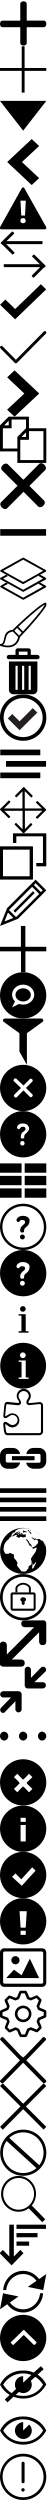
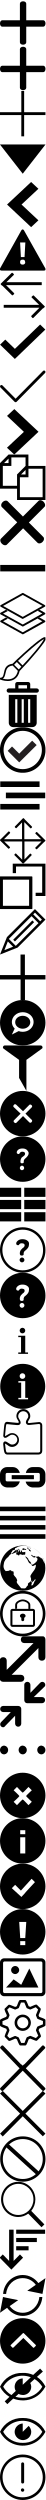
- <svg xmlns="http://www.w3.org/2000/svg" width="132" height="7128" viewBox="0 0 132 7128">
+ <svg xmlns="http://www.w3.org/2000/svg" width="132" height="7260" viewBox="0 0 132 7260">
  <svg viewBox="0 0 132 132" width="132" height="132" id="add" y="0">
    <path d="M125.6 77.5H76.2V123c0 3.7-4 6.8-8.9 6.8h-.6c-4.9 0-8.9-3-8.9-6.8V77.5H6.4c-3.5 0-6.4-4.1-6.4-9v-.6c0-5.1 2.8-9 6.4-9h51.4V10.6c0-3.7 4-6.8 8.9-6.8h.6c4.9 0 8.9 3 8.9 6.8v48.2h49.5c3.5 0 6.4 4.1 6.4 9v.6c-.1 5-2.9 9.1-6.5 9.1z" />
  </svg>
-   <svg viewBox="0 0 132 132" width="132" height="132" id="addlg" y="132">
+   <svg viewBox="0 0 132 132" width="132" height="132" id="add copy" y="132">
+     <path d="M125.6 77.5H76.2V123c0 3.7-4 6.8-8.9 6.8h-.6c-4.9 0-8.9-3-8.9-6.8V77.5H6.4c-3.5 0-6.4-4.1-6.4-9v-.6c0-5.1 2.8-9 6.4-9h51.4V10.6c0-3.7 4-6.8 8.9-6.8h.6c4.9 0 8.9 3 8.9 6.8v48.2h49.5c3.5 0 6.4 4.1 6.4 9v.6c-.1 5-2.9 9.1-6.5 9.1z" />
+   </svg>
+   <svg viewBox="0 0 132 132" width="132" height="132" id="addlg" y="264">
    <path d="M0 61.9h132v8.2H0v-8.2z" />
    <path d="M61.9 0h8.2v132h-8.2V0z" />
  </svg>
-   <svg viewBox="0 0 132 132" width="132" height="132" id="arrow" y="264">
+   <svg viewBox="0 0 132 132" width="132" height="132" id="arrow" y="396">
    <path d="M132.2 23.5l-66.2 85-66.2-85h132.4z" />
  </svg>
-   <svg viewBox="0 0 132 132" width="132" height="132" id="back" y="396">
+   <svg viewBox="0 0 132 132" width="132" height="132" id="back" y="528">
    <path d="M90.4 131.6L20.5 66 90.4.5l21.1 19.7-49 45.8 49 45.8-21.1 19.8z" />
  </svg>
-   <svg viewBox="0 0 132 132" width="132" height="132" id="caution" y="528">
+   <svg viewBox="0 0 132 132" width="132" height="132" id="caution" y="660">
    <path d="M131.5 119.1L69.6 8.9c-2.2-3.6-5.4-3.6-7.6 0L.4 119.1c-2.2 3.6-.4 6.7 4 6.7H128c4 0 5.8-3.2 3.5-6.7zm-60.2-12.5c-1.3 1.3-3.1 1.8-5.4 1.8s-4.5-.4-5.8-1.8c-1.3-1.3-1.8-3.1-1.8-5.4s.4-4.5 1.8-5.4c1.3-1.3 3.1-1.8 5.8-1.8 2.2 0 4.5.4 5.4 1.8.9 1.3 1.8 3.1 1.8 5.4.5 2.3-.4 4-1.8 5.4zm0-20.1H60.6l-2.2-42.4h15.2l-2.3 42.4z" />
  </svg>
-   <svg viewBox="0 0 132 132" width="132" height="132" id="change" y="660">
+   <svg viewBox="0 0 132 132" width="132" height="132" id="change" y="792">
    <path d="M34.7 65.1L6.9 37.7c-.4 0-.9 0-1.3-.4l-3.1-3.1c-.9-.9-.9-1.8 0-2.6L33.8.7c.9-.9 2.2-.9 2.6 0L40 3.8c.9.9.4 1.8 0 2.6L18.3 27.6h102.9V36H17.5l23.4 23.4c.9.9.4 1.8 0 2.6l-3.5 3.1c-1 .9-2.3.9-2.7 0zm94.9 32.2L98.2 66.4c-.9-.9-2.2-.9-2.6 0l-3.5 3.1c-.9.9-.9 1.8 0 2.6l21.6 21.2H10.8v8.4h103.7l-23.4 23.4c-.9.9-.4 1.8 0 2.6l3.1 3.5c.9.9 2.2.9 2.6 0l27.4-27.4c.4 0 .9 0 1.3-.4l3.5-3.1c1.5-.7 1.5-2.1.6-3z" />
  </svg>
-   <svg viewBox="0 0 132 132" width="132" height="132" id="checked" y="792">
+   <svg viewBox="0 0 132 132" width="132" height="132" id="checked" y="924">
    <path d="M43.2 89.1l73.3-70.7 15.1 14.7-88.5 85.3L.2 76.9l15.1-14.7 27.9 26.9z" />
  </svg>
-   <svg viewBox="0 0 132 132" width="132" height="132" id="checkedlg" y="924">
+   <svg viewBox="0 0 132 132" width="132" height="132" id="checkedlg" y="1056">
    <path d="M130.8 21.2c-1.6-1.6-4.1-1.6-5.7 0l-79.8 80.7L7.1 63.3c-1.6-1.6-4.2-1.6-5.8 0-1.6 1.6-1.6 4.3 0 5.9l40.9 41.4s.1 0 .1.1c0 0 0 .1.1.1 1.6 1.6 4.1 1.6 5.7.1l.1-.1 82.7-83.7c1.5-1.7 1.5-4.3-.1-5.9z" />
  </svg>
-   <svg viewBox="0 0 132 132" width="132" height="132" id="chevron" y="1056">
+   <svg viewBox="0 0 132 132" width="132" height="132" id="chevron" y="1188">
    <path d="M41.4 132l-21.2-19.8 49.2-46.1-49-46.3L41.6 0l70.2 65.9L41.4 132z" />
  </svg>
-   <svg viewBox="0 0 132 132" width="132" height="132" id="clone" y="1188">
+   <svg viewBox="0 0 132 132" width="132" height="132" id="clone" y="1320">
    <path d="M82.5 33V0H24.8L0 24.8V99h49.5v33H132V33H82.5zM24.8 11.7v13.1H11.7l13.1-13.1zM8.2 90.8V33H33V8.2h41.2V33L49.5 57.8v33H8.2zm66-46.1v13.1h-13l13-13.1zm49.6 79.1h-66V66h24.8V41.2h41.2v82.6z" />
  </svg>
-   <svg viewBox="0 0 132 132" width="132" height="132" id="close" y="1320">
+   <svg viewBox="0 0 132 132" width="132" height="132" id="close" y="1452">
    <path d="M129.2 19.9L83.8 65.4l41.9 41.9c3.5 3.5 2.6 9.9-2 14.3l-.6.6c-4.4 4.4-10.8 5.3-14.3 1.8L67.1 82.2l-47.2 47.4c-3.3 3.3-9.6 2.2-14.2-2.4l-.6-.6c-4.6-4.6-5.7-11-2.4-14.3L50 64.9 5.5 20.6C2 17.1 3 10.7 7.4 6.3l.6-.6c4.4-4.4 10.8-5.3 14.3-2L66.6 48 112 2.4c3.3-3.3 9.6-2.2 14.2 2.4l.6.6c4.6 4.9 5.7 11.3 2.4 14.5z" />
  </svg>
-   <svg viewBox="0 0 132 132" width="132" height="132" id="collapse" y="1452">
+   <svg viewBox="0 0 132 132" width="132" height="132" id="collapse" y="1584">
    <path d="M131.4 75.4H.6V56.6h130.8v18.8z" />
  </svg>
-   <svg viewBox="0 0 132 132" width="132" height="132" id="combinedview" y="1584">
+   <svg viewBox="0 0 132 132" width="132" height="132" id="combinedview" y="1716">
    <path d="M2 45.9l62.6 35c1.5.7 2.2.4 2.5 0l63-35c1.5-.4 2.5-3.3 0-4.7l-62.6-35c-.7-.4-1.8-.4-2.5 0l-63 35c-2.2 1.1-1.5 4.3 0 4.7zm64.1-34.2l57.2 31.7-57.2 32L8.9 43.7l57.2-32z" />
    <path d="M130.2 63.4l-16-9.1c-1.8 1.1-3.6 2.2-5.5 3.3l14.2 8-56.8 32L8.9 65.9l13.8-7.6c-1.5-1.1-4.7-3.3-5.1-3.6l-16 8.7c-2.2 1.1-1.5 4.4 0 4.7L14.4 75l5.8 3.3L65 103.1c1.5.7 2.2.4 2.5 0l44.8-24.8 5.8-3.3 12.4-6.9c1.1-.4 2.2-3.3-.3-4.7z" />
    <path d="M130.2 86l-16-9.1c-1.8 1.1-3.6 2.2-5.5 3.3l14.2 8-56.8 32-57.2-32 13.8-7.6c-1.5-1.1-4.7-3.3-5.1-3.6L2 86c-2.2 1.1-1.5 4.4 0 4.7l12.4 6.9 5.8 3.3L65 125.7c1.5.7 2.2.4 2.5 0l44.8-24.8 5.8-3.3 12.4-6.9c1.1-.4 2.2-3.3-.3-4.7z" />
  </svg>
-   <svg viewBox="0 0 132 132" width="132" height="132" id="customize" y="1716">
+   <svg viewBox="0 0 132 132" width="132" height="132" id="customize" y="1848">
    <path d="M132.4 3.4c-.4-.4-1.5-1.1-2.6-1.1-1.9 0-7.2 0-40.1 28C76.1 42 60.6 56.4 47.3 68.8c-3.8 3.8-7.6 7.2-10.6 10.6-20.4 2.6-23.1 15.5-25.3 26.5-1.9 9.1-3 14-10.6 14.4-1.1 0-2.3 1.1-2.3 2.3 0 1.1.4 2.3 1.5 2.6.4 0 10.6 4.5 22.3 4.5 12.9 0 29.5-5.3 34.8-29.1 15.5-15.9 35.5-38.2 50.7-56.7 8.3-10.2 14.7-18.5 19.3-25 6.1-9.1 7.6-13.2 5.3-15.5zM48.9 74.5l13.2 13.6c-2.6 2.6-5.3 5.3-7.6 7.9L40.9 82.5l8-8zM22 124.8c-4.9 0-9.8-.8-13.6-1.9 4.9-3.4 6.1-9.8 7.6-15.9 2.3-10.2 4.2-20 20.8-22.3l15.1 15.5c-3.8 16.3-13.6 24.6-29.9 24.6zm79.8-81.3c-11 13.2-24.2 28-36.3 40.8L52.3 71.1C65.1 59 79.5 45.4 92.7 34.4c22.7-19.3 31.4-25 34.8-26.5-1.1 3.5-6.4 12.5-25.7 35.6z" />
  </svg>
-   <svg viewBox="0 0 132 132" width="132" height="132" id="delete" y="1848">
+   <svg viewBox="0 0 132 132" width="132" height="132" id="delete" y="1980">
    <path d="M25.5 37.9V119c0 6.9 5.6 12.5 12.5 12.5h56.1c6.9 0 12.5-5.6 12.5-12.5V37.9H25.5zM50.4 119h-6.2V50.4h6.2V119zm18.7 0h-6.2V50.4h6.2V119zm18.7 0h-6.2V50.4h6.2V119zm18.7-99.8H87.8V6.7c0-3.5-2.7-6.2-6.2-6.2H50.4c-3.5 0-6.2 2.7-6.2 6.2v12.5H25.5c-3.5 0-6.2 2.7-6.2 6.2s2.7 6.2 6.2 6.2h81.2c3.5 0 6.2-2.7 6.2-6.2s-2.9-6.2-6.4-6.2zm-53-9.3h25v9.4h-25V9.9z" />
  </svg>
-   <svg id="done" viewBox="0 0 132 132" width="132" height="132" y="1980">
+   <svg id="done" viewBox="0 0 132 132" width="132" height="132" y="2112">
    <style>.st0{display:none}.st1{display:inline}.st2{fill:#231f20}</style>
    <g id="Layer_1_copy" class="st0">
      <path d="M66.2 49.5c-8.9 0-16.2 7.2-16.2 16.2s7.3 16.2 16.2 16.2c9 0 16.2-7.3 16.2-16.2 0-9-7.2-16.2-16.2-16.2zm0 29.8c-7.5 0-13.6-6.1-13.6-13.6s6.1-13.6 13.6-13.6 13.6 6.1 13.6 13.6-6.1 13.6-13.6 13.6z" id="Layer_3_copy_1_" class="st1" />
      <path d="M78 75l-2 2-22-20 2-2 22 20z" id="Layer_5_1_" class="st1" />
    </g>
    <g id="Layer_1_copy_2">
      <path d="M66-.2C29.6-.2-.2 29.2-.2 66s29.8 66.2 66.2 66.2c36.8 0 66.2-29.8 66.2-66.2C132.2 29.2 102.8-.2 66-.2zm0 121.8c-30.6 0-55.6-24.9-55.6-55.6s25-55.6 55.6-55.6 55.6 24.9 55.6 55.6-25 55.6-55.6 55.6z" id="Layer_3_copy_2_" />
      <path class="st2" d="M55.8 76.6L34.9 55.8 22.3 68.5l20.8 20.8L55.8 102l50.7-50.3L93.4 39z" />
    </g>
  </svg>
-   <svg viewBox="0 0 132 132" width="132" height="132" id="dragdrop" y="2112">
+   <svg viewBox="0 0 132 132" width="132" height="132" id="dragdrop" y="2244">
    <path d="M.7 106.8V90.6h114.2v16.2H.7zm16.4-32.6V57.8h114.2v16.4H17.1zM.7 41.5V25.2h114.2v16.2L.7 41.5z" />
  </svg>
-   <svg viewBox="0 0 132 132" width="132" height="132" id="dragdroplg" y="2244">
+   <svg viewBox="0 0 132 132" width="132" height="132" id="dragdroplg" y="2376">
    <path d="M131.7 66l-2.5 2.5c-.4.4-.4.4-.8.4L107.3 90c-.4.4-1.7.4-2.1 0l-2.5-2.5c-.4-.4-.8-1.2 0-2.1l17.8-17.8H71v52.1l16.1-16.5c.4-.4 1.7-.4 2.1 0l2.5 2.5c.4.4.4 1.7 0 2.1l-23.6 24c-.4.4-1.7.4-2.1 0l-2.5-2.5s-.4-.4-.4-.8L42 107.4c-.4-.4-.4-1.7 0-2.1l2.5-2.5c.4-.4 1.2-.8 2.1 0l17.8 17.8V67.7H12.3l16.5 16.1c.4.4.4 1.7 0 2.1l-2.5 2.5c-.4.4-1.7.4-2.1 0L.2 64.8c-.4-.4-.4-1.7 0-2.1l2.5-2.5s.4-.4.8-.4l21.1-21.1c.4-.4 1.7-.4 2.1 0l2.5 2.5c.4.4.4 1.2 0 2.1L11.5 61.1H64V12.3L47.8 28.8c-.4.4-1.7.4-2.1 0l-2.5-2.5c-.4-.4-.4-1.7 0-2.1L66.8.2c.4-.4 1.7-.4 2.1 0l2.5 2.5c.4.4.4.4.4.8l21.1 21.1c.4.4.4 1.7 0 2.1l-2.5 2.5c-.4.4-1.2.8-2.1 0L70.6 11.5v49.6h48.8L102.9 45c-.4-.4-.4-1.2 0-2.1l2.5-2.5c.4-.4 1.7-.4 2.1 0l24 23.6c.6.8.6 1.6.2 2z" />
  </svg>
-   <svg viewBox="0 0 132 132" width="132" height="132" id="duplicate" y="2376">
+   <svg viewBox="0 0 132 132" width="132" height="132" id="duplicate" y="2508">
    <path d="M103.5 84.5V94H132V-1H37v28.5h9.5v-19h76v76h-19zM-1 38.6v91.8c.1 1 1 1.7 2 1.6h91c1 .1 1.9-.6 2-1.6V38.6c-.1-1-1-1.7-2-1.6H1c-1-.1-1.9.6-2 1.6zm9.5 7.9h76v76h-76v-76z" />
  </svg>
-   <svg viewBox="0 0 132 132" width="132" height="132" id="edit" y="2508">
+   <svg viewBox="0 0 132 132" width="132" height="132" id="edit" y="2640">
    <path d="M132 30.5L101.5 0l-12 12-69.3 69.3L0 132l43.7-17.3 7.4-2.9 69.3-69.3 11.6-12zm-30.5-20.2l20.2 20.2-5 5-20.2-20.2 5-5zM12.8 119.2L22.7 94 38 109.3l-25.2 9.9zm33-12.4L25.6 86.6l66-66 20.2 20.2-66 66zM99 38L43.3 94l-5-5L94 33l5 5z" />
  </svg>
-   <svg viewBox="0 0 132 132" width="132" height="132" id="expand" y="2640">
+   <svg viewBox="0 0 132 132" width="132" height="132" id="expand" y="2772">
    <path d="M132.1 72.4H72.5V132H59.8V72.4H0V59.6h59.6V0h12.7v59.6H132v12.7h.1z" />
  </svg>
-   <svg viewBox="0 0 132 132" width="132" height="132" id="feedback" y="2772">
+   <svg viewBox="0 0 132 132" width="132" height="132" id="feedback" y="2904">
    <path d="M66 132c-36.5 0-66-29.5-66-66S29.5 0 66 0s66 29.5 66 66-29.5 66-66 66zm0-96.6c-17.4 0-31.6 12.9-31.6 28.5 0 7.3 3.1 14.2 8.3 19.1l-8.3 17.4 19.8-10.1c3.8 1.4 7.6 2.1 11.8 2.1 17.7 0 31.6-12.9 31.6-28.5 0-16-14.2-28.5-31.6-28.5zm0 48c-11.8 0-21.9-8.3-21.9-18.8S53.8 45.9 66 45.9s21.9 8.3 21.9 18.8S77.8 83.4 66 83.4z" />
  </svg>
-   <svg viewBox="0 0 132 132" width="132" height="132" id="filter" y="2904">
+   <svg viewBox="0 0 132 132" width="132" height="132" id="filter" y="3036">
    <path d="M118 0H14c-3 0-5.5 2.5-5.5 5.5 0 1 .3 2.1.9 3 .4.7 45.9 33.3 45.9 33.3h.1v52.5L76.7 132V41.8s45.5-32.6 45.9-33.3c.6-.9.9-1.9.9-3 0-3-2.5-5.5-5.5-5.5z" />
  </svg>
-   <svg viewBox="0 0 132 132" width="132" height="132" id="filterremove" y="3036">
+   <svg viewBox="0 0 132 132" width="132" height="132" id="filterremove" y="3168">
    <path d="M66 132c-36.1 0-66-29.9-66-66S29.9 0 66 0s66 29.9 66 66-29.9 66-66 66zm26.4-84.5c1.8-1.8.9-5.3-.9-6.2-1.8-1.8-4.4-2.6-6.2-.9L66.9 59 46.6 39.6c-1.8-1.8-5.3-.9-6.2.9-1.8 1.8-2.6 4.4-.9 6.2L59.8 66 40.5 85.4c-1.8 1.8-.9 5.3.9 6.2 1.8 1.8 4.4 2.6 6.2.9L66.9 73l18.5 18.5c1.8 1.8 5.3.9 6.2-.9 1.8-1.8 2.6-4.4.9-6.2L73.9 66l18.5-18.5z" />
  </svg>
-   <svg viewBox="0 0 132 132" width="132" height="132" id="gethelp" y="3168">
+   <svg viewBox="0 0 132 132" width="132" height="132" id="gethelp" y="3300">
    <path d="M66 132c-36.5 0-66-29.5-66-66S29.5 0 66 0s66 29.5 66 66-29.5 66-66 66zm-6.6-35.8c1.4 1.4 2.8 2.1 4.5 2.1 1 0 1.7-.3 2.4-.7.7-.3 1.4-.7 2.1-1.4.7-.7 1-1.4 1.4-2.1.3-.7.3-1.7.3-2.4 0-1.7-.7-3.5-1.7-4.5-1.4-1.4-2.8-2.1-4.5-2.1-1.7 0-3.5.7-4.5 2.1-1.4 1.4-1.7 2.8-1.7 4.5-.4 1.7.3 3.1 1.7 4.5zm22.2-52.4c-1-1.7-2.1-3.1-3.5-4.5s-3.5-2.1-5.6-3.1c-2.1-.7-4.9-1-7.3-1-2.8 0-5.2.3-7.3 1-2.1.7-3.8 1.7-5.2 2.8s-2.4 2.4-3.1 3.8c-.7 1.4-1 2.4-1 3.8 0 .7 0 1.7.3 2.1.3.7.7 1 1.4 1.4.3.3 1 .7 1.7 1 .7.3 1 .3 1.7.3 1 0 2.1-.3 2.4-1 .3-.7 1-1.4 1.7-2.4.7-.7 1.4-1.7 2.4-2.4s2.8-1 4.9-1 3.8.3 5.6 1.4c1.4 1 2.1 2.4 2.1 4.5 0 1-.3 2.1-.7 3.1-.7 1-1 1.7-2.1 2.4-.7.7-1.7 1.4-2.4 2.1-1 .7-1.7 1.4-2.4 1.7s-1.4 1-2.1 1.7c-.7.7-1.4 1.7-1.7 2.8-.7 1-1 2.1-1.4 3.5s-.7 3.1-.7 4.9c0 2.1.3 3.8 1 4.5.7.7 1.7 1 3.5 1 2.1 0 3.5-.3 4.2-1 .7-.7 1-1.4 1-2.4v-3.1c0-1 .3-1.7.7-2.8.3-.7.7-1.7 1.4-2.4s1.4-1.7 2.8-2.8c.7-.3 1.4-1 2.4-2.1 1-1 2.1-2.1 3.1-3.5s2.1-2.8 2.8-4.5c.7-1.7 1-3.5 1-5.6-.2-.8-.5-2.5-1.6-4.2z" />
  </svg>
-   <svg viewBox="0 0 132 132" width="132" height="132" id="grid" y="3300">
+   <svg viewBox="0 0 132 132" width="132" height="132" id="grid" y="3432">
    <path d="M-.8 43.7V17.1h62.3v26.6H-.8zm71.2 0V17.1h62.3v26.6H70.4zM-.8 79.3V52.7h62.3v26.6H-.8zm71.2 0V52.7h62.3v26.6H70.4zM-.8 114.9V88.3h62.3v26.6H-.8zm71.2 0V88.3h62.3v26.6H70.4z" />
  </svg>
-   <svg viewBox="0 0 132 132" width="132" height="132" id="helpoff" y="3432">
+   <svg viewBox="0 0 132 132" width="132" height="132" id="helpoff" y="3564">
    <path d="M59 99.8c1.4 1.4 2.8 2.1 4.9 2.1s3.5-.7 4.9-2.1c1.4-1.4 2.1-2.8 2.1-4.9s-.7-3.5-2.1-4.9c-1.4-1.4-2.8-2.1-4.9-2.1s-3.5.7-4.9 2.1c-1.4 1.4-2.1 2.8-2.1 4.9 0 1.4.7 3.5 2.1 4.9zm20.3-61c-3.5-2.8-8.4-4.2-14-4.2S55.5 36 52 38.8s-5 5.6-5 8.4c0 1.4.7 2.8 1.4 3.5 1.4.7 2.1 1.4 3.5 1.4s2.1 0 2.8-.7c.7-.7 1.4-1.4 1.4-2.1.7-.7 1.4-1.4 2.8-2.1 1.4-.7 2.8-.7 4.9-.7s4.2.7 5.6 1.4c1.4.7 2.1 2.8 2.1 4.2s0 2.1-.7 3.5-1.4 2.1-2.1 2.8c-.7.7-1.4 1.4-2.8 2.1-1.4 1.4-2.1 1.4-2.1 2.1-4.2 3.5-6.3 7.7-6.3 13.3 0 2.1.7 4.2 1.4 4.9.7.7 2.1 1.4 4.2 1.4 3.5 0 5.6-1.4 5.6-3.5v-4.2c0-.7.7-2.1 1.4-3.5s2.1-2.8 3.5-3.5c7-5.6 10.5-10.5 10.5-16.8.8-5.6-.6-9.1-4.8-11.9z" />
    <path d="M66 7c32.6 0 59 26.5 59 59 .3 15.6-5.5 30.2-16.4 41.3C97.3 118.6 82.1 125 65.9 125c-32.6 0-59-26.5-59-59C7 33.6 33.6 7 66 7m0-7C29.5 0 0 29.5 0 66s29.5 66 66 66c37.2 0 66.7-29.5 66-66 .1-36.5-29.4-66-66-66z" />
  </svg>
-   <svg viewBox="0 0 132 132" width="132" height="132" id="helpon" y="3564">
+   <svg viewBox="0 0 132 132" width="132" height="132" id="helpon" y="3696">
    <path d="M66 132c-36.5 0-66-29.5-66-66S29.5 0 66 0s66 29.5 66 66c.8 36.5-28.7 66-66 66zm-7-32.3c1.4 1.4 2.8 2.1 4.9 2.1s3.5-.7 4.9-2.1c1.4-1.4 2.1-2.8 2.1-4.9 0-2.1-.7-3.5-2.1-4.9-1.4-1.4-2.8-2.1-4.9-2.1s-3.5.7-4.9 2.1c-1.4 1.4-2.1 2.8-2.1 4.9 0 1.4.7 3.5 2.1 4.9zm20.3-61.1c-3.5-2.8-8.4-4.2-14-4.2s-9.8 1.4-13.3 4.2c-3.6 2.8-5 5.6-5 8.4 0 1.4.7 2.8 1.4 3.5 1.4.7 2.1 1.4 3.5 1.4s2.1 0 2.8-.7c.7-.7 1.4-1.4 1.4-2.1.7-.7 1.4-1.4 2.8-2.1 1.4-.7 2.8-.7 4.9-.7s4.2.7 5.6 1.4c1.4.7 2.1 2.8 2.1 4.2s0 2.1-.7 3.5-1.4 2.1-2.1 2.8c-.7.7-1.4 1.4-2.8 2.1-1.4 1.4-2.1 1.4-2.1 2.1-4.2 3.5-6.3 7.7-6.3 13.3 0 2.1.7 4.2 1.4 4.9.7.7 2.1 1.4 4.2 1.4 3.5 0 5.6-1.4 5.6-3.5v-4.2c0-.7.7-2.1 1.4-3.5s2.1-2.8 3.5-3.5c7-5.6 10.5-10.5 10.5-16.9.8-5.5-.6-9-4.8-11.8z" />
  </svg>
-   <svg id="info" viewBox="0 0 132 132" width="132" height="132" y="3696">
+   <svg id="info" viewBox="0 0 132 132" width="132" height="132" y="3828">
    <style>.st0{fill:#231f20}</style>
    <path d="M53 103.7v-4.1h8.1V55H53v-4h20.3v48.6h8.1v4.1H53zm12.2-59.6c-4.5 0-8.1-3.7-8.1-8.1s3.7-8.1 8.1-8.1 8.1 3.7 8.1 8.1-3.6 8.1-8.1 8.1z" />
    <path class="st0" d="M66 .2C29.9.2.2 29.5.2 66s29.6 65.8 65.8 65.8c36.5 0 65.8-29.6 65.8-65.8C131.8 29.5 102.5.2 66 .2zM66 124C33.9 124 8 98 8 66S34 8 66 8s58 26 58 58-25.9 58-58 58z" />
  </svg>
-   <svg viewBox="0 0 132 132" width="132" height="132" id="infoon" y="3828">
+   <svg viewBox="0 0 132 132" width="132" height="132" id="infoon" y="3960">
    <path d="M53.3 103.6v-4.1h8.2V55h-8.2v-4.1h20v48.6h8.2v4.1H53.3zm11.9-59.3c-4.5 0-8.2-3.7-8.2-8.2s3.7-8.2 8.2-8.2 8.2 3.7 8.2 8.2c0 4.6-3.7 8.2-8.2 8.2zM66 .6C30 .6.6 30 .6 66S30 131.4 66 131.4 131.4 102 131.4 66c0-36-29-65.4-65.4-65.4z" />
  </svg>
-   <svg viewBox="0 0 132 132" width="132" height="132" id="library" y="3960">
+   <svg viewBox="0 0 132 132" width="132" height="132" id="library" y="4092">
    <path d="M111.7 132H21c-4.4 0-7.7-3.3-8.4-7.3-1.1-2.2-1.8-8-3.3-22.7 0-1.1 0-2.9.4-4.4 1.1-2.2 2.9-3.7 5.1-3.7 2.6 0 5.9 1.8 10.6 5.1 4 2.9 6.6 4 10.2 4 8 0 14.6-6.6 14.6-14.3s-6.6-14.3-14.6-14.3c-3.3 0-6.2 1.1-9.9 4-4.4 3.3-7.7 5.1-10.6 5.1s-4.8-1.8-5.5-5.1c0-.4-.4-1.5 0-2.6 1.8-22.3 2.9-28.5 2.9-29.6 1.1-8 5.1-9.1 7.7-9.1h1.5s21.9 2.6 28.9 2.9c1.8 0 3.7-.4 4-1.1.4-.7 0-2.9-2.2-5.9-2.9-4.4-4.8-8-4.8-13.2C47.7 9.1 56.9 0 67.8 0s20.1 9.1 20.1 20.1c0 5.1-1.5 7.3-4.4 12.4l-.7.7c-1.8 3.3-2.2 5.1-1.5 6.2.4.7 1.8 1.1 2.6 1.1h.7c7.7-.7 28.9-2.9 29.3-2.9h1.1c5.1 1.5 7.7 4.8 7.7 9.9v73.9c0 6.2-4.4 10.6-11 10.6zm-94.3-10.6c.4.4.7 1.1.7 1.8 0 1.5 1.5 2.9 2.9 2.9h90.7c3.3 0 5.1-1.8 5.1-5.1V47.2c0-1.8-.4-3.3-3.3-4-3.7.4-21.6 2.2-28.5 2.9-4 .4-7.3-1.1-8.8-4C75.1 40.3 74 36.2 78 30l.4-.4c2.9-4.4 3.7-5.9 3.7-9.1 0-8-6.6-14.3-14.6-14.3s-14.6 6.6-14.6 14.3c0 3.7 1.1 5.9 3.7 9.9 4 5.9 3.7 9.9 2.6 12.1-1.5 2.9-4.8 4.4-9.5 4-7.3-.4-28.2-2.9-29.3-2.9h-.7c-1.5 0-1.8 2.6-2.2 4.4v.4c0 .4-1.1 5.5-2.9 29.3v.8c1.8-.4 5.9-3.3 7.3-4 3.3-2.2 7.7-4.8 13.2-4.8 11.3 0 20.1 9.1 20.1 20.1s-9.1 20.1-20.1 20.1c-5.9 0-9.5-2.2-13.5-5.5-4.8-3.7-6.6-4-6.9-4v1.5c1.6 14 2.3 18.4 2.7 19.5z" />
  </svg>
-   <svg viewBox="0 0 132 132" width="132" height="132" id="linked" y="4092">
+   <svg viewBox="0 0 132 132" width="132" height="132" id="linked" y="4224">
    <path d="M20.5 78c-2.3 0-4.1-1.8-4.1-4.1V57.5c0-2.3 1.8-4.1 4.1-4.1h37c-2.3-10-10.6-17-20.5-17H20.5C9.4 36.4 0 45.8 0 57.5v17C0 86.2 9.4 95 20.5 95.6H37C46.9 95 55.1 88 57.5 78h-37zm91-41.6H95c-10 0-18.2 7-19.9 17h36.4c2.3 0 4.1 1.8 4.1 4.1v17c0 2.3-1.8 4.1-4.1 4.1h-37c1.8 9.4 10.6 16.4 19.9 17h17c11.7 0 20.5-9.4 20.5-21.1v-17c.1-11.7-9.3-21.1-20.4-21.1zM34 59.8h64.5v11.7H34V59.8z" />
  </svg>
-   <svg viewBox="0 0 132 132" width="132" height="132" id="list" y="4224">
+   <svg viewBox="0 0 132 132" width="132" height="132" id="list" y="4356">
    <path d="M-.8 112.7V99.4h133.5v13.3H-.8zm0-26.7V72.7h133.5V86H-.8zm0-26.7V46h133.5v13.3H-.8zm0-26.7V19.3h133.5v13.3H-.8z" />
  </svg>
-   <svg viewBox="0 0 132 132" width="132" height="132" id="localization" y="4356">
+   <svg viewBox="0 0 132 132" width="132" height="132" id="localization" y="4488">
    <path d="M121.5 30.3c-6.8-10.4-16.3-18.7-27.7-23.9 11.4 5 21.1 13.3 27.7 23.9zM52.1 3.5c-1.3 1-2.5 2.3-3.9 2.8-.7.3-4.4 1.1-4.6 2.3.6 1.7 0 1.7-1.4 4.4-1.5.7-4.2.3-5.5 1.4-1 2.8-3.5 5.3-5.1 7.7 4.1.7-.7 3.7-3 5.3-2.3 1.8-3.1 4.1-4.8 6.2-1.1 1.4-2.7 1.4-3.7 2.8-1.8 2.4-5.2 5.3-6 8.3-2.3 2-2.4 7-3.2 9.8-2 6.9-.1 14.9 5.6 20.1l8.9-1c2.7-2 6-2.8 7.9.3 1.7 3 3.5-.3 5.2 1.1 0 1.8 2 4.1 1.5 6.3-3.2 3.4 4.9 9.8 6.8 12.8 1.1 1.7 3.4 6.3 3.1 8.3-3.1 3.1-.3 7.3 1.8 9.7 3.4 3.9 6.8 8.2 9.8 12.2 2.4.3 4.8.4 7.3.4 1.4 0 2.7-.1 4.1-.1 2-1.1 3.7-2.7 4.9-5.6.4-1.8 4.4-2.3 3.4-5.3-1-3.1 1.5-4.8 4.4-6.5 3.9-2.3 5.1-4.9 4.5-9.4 1.1-1.5-3-7.3-1.5-10.1 1.8-3.5 3.2-5.8 5.6-9 4.1-5.6 7.2-8.6 9.1-15.3 1-3.4 1-4.2.7-7.3-2.3-.6-7.5 5.2-10.1 3.4-2-1.4-4.2-8-7.9-7.7-2.3-.8-4.9-7.6-6.3-10.4-1.7-3.4-5.3-5.6-6.3-9.8 1.4 0 9.7 6.2 9.1 9.4.7 1.8 4.5 6.5 6.3 7 1.3 2.4 1.5 5.6 3.1 7.9 1.3 1.8 10.5-4.9 11.7-6.2-.3-2 1.5-2.7 3-3 .6-1.4.4-1.7 1.3-3 .8-1.3-.1-2.8 1.1-2.8.3-1.7-.4-3.7-1.8-5.1-1.1-1.1-2.7-.7-3.9-1.8l-1.7-2.7c-.4 1 .1 4.6-2.1 3.8-3 1-1.4-1.7-3.5-2.8-.1 3.2-1.1-.4-2.7-1.3-1.1-.6-3.4-2.7-3.4-3.9 3.2.1 4.8 3.1 8.3 4.2l2.1-.6c1.1-1.5 1.8 1.1 2.5 1.5 3.2 1.8 6.6-.7 9.7-.4 1.8 1.3 3.4 3.5 5.5 3.2.8 1.7-.7.4-.6.8.8 1.3 2 2 3.2 2.4l-.1-2.4c2.7 2.1 3.8 6.8 5.6 9.6 1 1.5 2.3 4.8 3.7 7.5-1.4-8.3-4.4-16-8.6-22.8 6.8 10.3 10.5 22.5 10.5 35.7 0 36.3-29.4 65.7-65.8 65.7C29.6 131.5.2 102.1.2 65.8S29.6.3 65.9.3c9.8 0 19.1 2.1 27.4 6-7.6-3.4-16-5.2-24.9-5.2-5.3.1-10.9.9-16.3 2.4zm39.7 108.8c-1 1.3-1.4 4.9 1.4 3.8 5.1-2.1 5.1-10.7 8.7-13.8l.3.6.6-2.7v-.2l-.4-2.7c-1 .4-2.4 3.4-3.2 4.5-2.1 2.8-6.9 3-5.6 7.6-.4-1-.7-1.8-.7-3l-.7.6c-1-1.5 1.8-5.2 1.4-7.2l-1.5 3c-.1-.4-.7.3-1.7.4 0 1.3.8 3.7 1.8 3.8l.1.1c-1.1 1.9 1.1 3.2-.5 5.2zM75.5 13c.3-.3-1.1-.3 0 0-.6-.1-4.6 0-4.5-1.1-1.8.3-3.8 2.8-5.8 1.1-1-1.7 1.3-2.8.7-4.5 1.8-2.1.6 0 2.5-.7l-.6.7c.2 0 11.2 2.2 7.7 4.5zm-4.6 13.8c-.9-.6-1.7-.9-2.9.2-1.5 1.5-3.5-.6-5.5-.1 2-.4-.1-.8 0 0-.1-1.4-4.8-1.5-5.6-.7-2.7 2.5.6 3.4-3.7 2.4-2.5-.6-1.5-3-4.9-2.3l-1.8-1.1c0-1.7 2-3.1 2.3-4.8-2.5-2.4-12.7 5.9-15.3 3.8l7.6-6.6c1.5-3 5.3-3.8 7.5-5.1 2.3-1.4 3.2.8 4.5 2.8 2.4 3.9-2.8 2.1-2.7 4.2 2.7 1 2.5.3 4.2-1.7 1.1-1.3-.3-2.8 1.7-1.7 1.1-1-6.5-5.5-2.3-6.6-.8 1 5.2 4.1 3.2 5.6 2.1 2.7.8 4.6 3.2 5.1 0-1.4-.1-1.1.1-2.1l.7.3c.3-1.3-1.5-2.1-1-3.5 1.7.3.7.8 1-.4h2.3c-1.4 1.8 1.3 1-.1 2.7.4 1.1 1.5 1.3 1.4 2.1 0 .7 7.3 0 8.6-.8-.2.5 1.1 10.9-2.5 8.3zM47.2 18l1.3-.3c.3-1.4 1.5-3.4 1.5-4.8-.9.2-2.5 4-2.8 5.1zm42.9-1.1c-1.4.6-2.7.4-3.8-.6-1.5.1-2.8-3-1.8-3.2-.3-1.3-4.6-3.5-5.6-4.8 0-1.7 2.8-3.9 3.5-1.3l-1.1 1.1c2.1 1.2 8.4 6.3 8.8 8.8zM86.2 6.8l.1-1c1.1.3 2.1 2.7 3.2 2.8-1.2 1.3-2.9-1.3-3.3-1.8zm-44 6.3l.1-.1 1-.7-1.1.8z" />
  </svg>
-   <svg viewBox="0 0 132 132" width="132" height="132" id="lock" y="4488">
+   <svg viewBox="0 0 132 132" width="132" height="132" id="lock" y="4620">
    <path d="M61.9 77.9v6.8c.6 2.3 2.9 3.7 5.2 3.1 1.5-.4 2.7-1.6 3.1-3.1v-6.8c2.3-.9 4-3 4.1-5.5 0-3.5-3.7-6.4-8.2-6.4s-8.2 2.9-8.2 6.4c0 2.5 1.6 4.7 4 5.5zm34-25.7H35.8c-3.1.2-5.6 2.7-5.6 5.9v40.5c0 3.2 2.6 5.9 5.8 5.9h59.8c3.2 0 5.9-2.7 5.8-5.9V58.1c.2-3.2-2.5-5.9-5.7-5.9zm0 46.4H36.1V58.1h59.8v40.5zM49.6 51.4V40.6C49.6 34.8 59.9 30 66 30s16.4 4.8 16.4 10.6v10.6c0 1.5 1.2.8 2.8.8s2.8.7 2.8-.8V40.7c0-8.8-12.8-15.9-22-15.9s-22 7.1-22 15.9V52c-.2-.1 5.6-.6 5.6-.6zM66 0C29.5 0 0 29.5 0 66s29.5 66 66 66 66-29.5 66-66S102.5 0 66 0zm0 124.3C33.8 124.3 7.7 98.2 7.7 66 7.7 33.8 33.8 7.7 66 7.7c32.2 0 58.3 26.1 58.3 58.3 0 32.2-26.1 58.3-58.3 58.3z" />
  </svg>
-   <svg viewBox="0 0 132 132" width="132" height="132" id="maximize" y="4620">
+   <svg viewBox="0 0 132 132" width="132" height="132" id="maximize" y="4752">
    <path d="M121.8-.9H70.7c-6.1 0-10.2 4.1-10.2 10.2s4.1 10.2 10.2 10.2h26.6L19.5 97.2V70.7c0-6.1-4.1-10.2-10.2-10.2S-.9 64.5-.9 70.7v51.1c0 6.1 4.1 10.2 10.2 10.2h51.1c6.1 0 10.2-4.1 10.2-10.2s-4.1-10.2-10.2-10.2H33.8l77.7-77.7v26.6c0 6.1 4.1 10.2 10.2 10.2s10.2-4.1 10.2-10.2V9.3c.1-6.1-4-10.2-10.1-10.2z" />
  </svg>
-   <svg viewBox="0 0 132 132" width="132" height="132" id="minimize" y="4752">
+   <svg viewBox="0 0 132 132" width="132" height="132" id="minimize" y="4884">
    <path d="M129.1 2.7c-3.5-3.5-8.9-3.5-12.4 0L88.3 31.9v-23c0-4.4-3.5-8.9-8.9-8.9-4.4 0-8.9 3.5-8.9 8v45.2c0 4.4 3.5 8.9 8 8.9H122c4.4 0 8.9-3.5 8.9-8.9s-3.5-8.9-8.9-8.9H98L127.3 16c5.3-3.6 5.3-9.8 1.8-13.3zM3.1 129.5c-3.5-3.5-3.5-8.9 0-12.4l28.4-29.3H9.3c-4.4 0-8.9-3.5-8.9-8.9 0-4.4 3.5-8.9 8.9-8.9h43.5c4.4 0 8.9 3.5 8.9 8v43.5c0 4.4-3.5 8.9-8.9 8.9-4.4 0-8.9-3.5-8.9-8.9v-23l-28.4 29.3c-3.5 5.3-8.8 5.3-12.4 1.7z" />
  </svg>
-   <svg viewBox="0 0 132 132" width="132" height="132" id="more" y="4884">
+   <svg viewBox="0 0 132 132" width="132" height="132" id="more" y="5016">
    <path d="M13.3 53.5c5.8.8 10.4 6.2 10.4 12.5 0 6.4-4.6 11.8-10.4 12.5-.5.1-1 .1-1.5.1C5.4 78.7 0 73 0 66s5.4-12.7 11.9-12.7c.4-.1 1 .2 1.4.2zm54.2 0c5.8.8 10.4 6.2 10.4 12.5s-4.6 11.8-10.4 12.5c-.5.1-1 .1-1.5.1-6.5 0-11.9-5.7-11.9-12.7 0-7 5.4-12.7 11.9-12.7.5 0 1 .3 1.5.3zm54.1 0c5.8.8 10.4 6.2 10.4 12.5s-4.6 11.8-10.4 12.5c-.5.1-1 .1-1.5.1-6.5 0-11.9-5.7-11.9-12.7 0-7 5.4-12.7 11.9-12.7.5 0 1.1.3 1.5.3z" />
  </svg>
-   <svg viewBox="0 0 132 132" width="132" height="132" id="msgdanger" y="5016">
+   <svg viewBox="0 0 132 132" width="132" height="132" id="msgdanger" y="5148">
    <path d="M66 0C29.6 0 0 29.6 0 66s29.6 66 66 66 66-29.6 66-66S102.4 0 66 0zm16.7 94.2S67.2 77.5 66 77.5 49.3 94.2 49.3 94.2l-9.7-9.7s16.7-15.3 16.7-16.7S39.6 51 39.6 51l9.7-9.7S64.8 58 66 58s16.7-16.7 16.7-16.7l9.7 9.7S75.7 66.5 75.7 67.7c0 1.2 16.7 16.7 16.7 16.7l-9.7 9.8z" />
  </svg>
-   <svg viewBox="0 0 132 132" width="132" height="132" id="msginfo" y="5148">
+   <svg viewBox="0 0 132 132" width="132" height="132" id="msginfo" y="5280">
    <path d="M66 0C29.6 0 0 29.6 0 66s29.6 66 66 66 66-29.6 66-66S102.4 0 66 0zm7.3 102.4H58.7v-47h14.7v47zm0-55.8H58.7V34.9h14.7v11.7z" />
  </svg>
-   <svg viewBox="0 0 132 132" width="132" height="132" id="msgsuccess" y="5280">
+   <svg viewBox="0 0 132 132" width="132" height="132" id="msgsuccess" y="5412">
    <path d="M66 0C29.6 0 0 29.6 0 66s29.6 66 66 66 66-29.6 66-66S102.4 0 66 0zm4.4 88c0-.3-8.2 8.8-8.2 8.8L34.3 71.3l9.7-9.7 16.7 16.7L91.8 44l9.7 9.7c.3 0-31.1 33.1-31.1 34.3z" />
  </svg>
-   <svg viewBox="0 0 132 132" width="132" height="132" id="msgwarning" y="5412">
+   <svg viewBox="0 0 132 132" width="132" height="132" id="msgwarning" y="5544">
    <path d="M66 0C29.6 0 0 29.6 0 66s29.6 66 66 66 66-29.6 66-66S102.4 0 66 0zm7.3 104.7H58.7V93h14.7v11.7zm0-20.5H58.7l-2.9-46.9h20.5l-3 46.9z" />
  </svg>
-   <svg viewBox="0 0 132 132" width="132" height="132" id="noimage" y="5544">
+   <svg viewBox="0 0 132 132" width="132" height="132" id="noimage" y="5676">
    <path d="M44.1 56.7c6.5-.1 11.7-5.4 11.6-11.8-.1-6.5-5.4-11.7-11.8-11.6-6.4.1-11.6 5.3-11.6 11.7 0 6.5 5.3 11.7 11.8 11.7zm17.5 31.2l-22-15.8-22 23.7h93.9L85.1 40.6 61.6 87.9zM120.3 11H11.7C5.2 11.1 0 16.4 0 22.9v86.2c0 6.5 5.2 11.8 11.7 11.9h108.5c6.5-.1 11.7-5.4 11.7-11.9V22.9c.1-6.5-5.1-11.8-11.6-11.9zm2.8 96.5c0 2.4-1.9 4.4-4.4 4.4H13.3c-2.4 0-4.4-2-4.4-4.4V24.4c0-2.4 2-4.4 4.4-4.4h105.4c2.4 0 4.4 2 4.4 4.4v83.1z" />
  </svg>
-   <svg viewBox="0 0 132 132" width="132" height="132" id="options" y="5676">
+   <svg viewBox="0 0 132 132" width="132" height="132" id="options" y="5808">
    <path d="M73.1 132H59.5c-2.6 0-3.4 0-10.5-17.9l-4.7-2c-14.6 6.8-16.4 6.8-17.1 6.8-1 0-2-.4-2.7-1.1l-9.7-9.7c-1.9-1.9-2.4-2.4 5.3-20.2l-1.9-4.6C0 76.7 0 75.9 0 73.1V59.5c0-2.7 0-3.4 18-10.5l1.9-4.6c-8.1-17.4-7.5-18-5.6-19.9l9.7-9.7c.7-.7 1.7-1.1 2.7-1.1.7 0 2.5 0 17.4 6.4l4.7-2C55.4 0 56.3 0 58.9 0h13.7c2.6 0 3.4 0 10.5 18l4.7 1.9c14.6-6.7 16.3-6.7 17.1-6.7 1 0 2 .4 2.7 1.1l9.7 9.7c1.9 1.9 2.4 2.4-5.3 20.2l1.9 4.6C132 55.4 132 56.1 132 58.9v13.7c0 2.7 0 3.4-18 10.6l-1.9 4.6c8.1 17.4 7.5 18 5.6 19.9l-9.7 9.7c-.7.7-1.7 1.1-2.7 1.1-.7 0-2.5 0-17.3-6.4l-4.7 2C76.6 132 75.8 132 73.1 132zm-11.7-7.4h9.7c1.3-2.8 3.8-9.2 5.8-14.7.4-1 1.1-1.8 2.1-2.2l7.6-3.2c.9-.4 1.9-.4 2.8 0 5.5 2.4 12 5 14.9 6.1l6.8-6.8c-1.1-2.9-3.8-9.2-6.3-14.4-.4-1-.5-2.1-.1-3.1l3.1-7.6c.4-.9 1.1-1.7 2.1-2 5.5-2.2 12-4.9 14.8-6.2V61c-2.9-1.3-9.2-3.8-14.7-5.8-1-.4-1.8-1.1-2.2-2.1l-3.1-7.6c-.4-1-.4-2 0-3 2.4-5.4 5-11.8 6-14.8l-6.8-6.8c-2.9 1.1-9.2 3.8-14.6 6.3-.9.4-2 .5-2.9.1l-7.6-3.1c-.9-.4-1.7-1.1-2-2.1-2.2-5.5-4.9-11.9-6.2-14.8h-9.7c-1.3 2.8-3.8 9.2-5.8 14.7-.3 1-1.1 1.8-2.1 2.2l-7.6 3.2c-.9.4-1.9.4-2.8 0-5.5-2.4-12-5-14.9-6l-6.8 6.8c1.1 2.9 3.8 9.2 6.3 14.4.4 1 .5 2.1.1 3.1l-3.2 7.6c-.4.9-1.1 1.7-2.1 2-5.5 2.2-11.9 4.9-14.8 6.2V71c2.8 1.3 9.2 3.8 14.7 5.8 1 .4 1.7 1.1 2.1 2.1l3.1 7.6c.4.9.4 2 0 3-2.3 5.4-5 11.8-6 14.8l6.8 6.8c2.9-1.1 9.2-3.9 14.5-6.3.9-.4 2-.5 2.9-.1l7.6 3.2c.9.4 1.7 1.1 2 2.1 2.5 5.4 5.2 11.8 6.5 14.6zM66 89.7c-13.1 0-23.7-10.6-23.7-23.6 0-13.1 10.6-23.7 23.6-23.7C79 42.3 89.6 52.9 89.7 66 89.6 79.1 79.1 89.7 66 89.7zm0-39.9c-9 .1-16.2 7.4-16.1 16.3.1 9 7.4 16.2 16.3 16.1 8.9-.1 16.1-7.3 16.1-16.2 0-9-7.3-16.2-16.3-16.2z" />
  </svg>
-   <svg viewBox="0 0 132 132" width="132" height="132" id="remove" y="5808">
+   <svg viewBox="0 0 132 132" width="132" height="132" id="remove" y="5940">
    <path d="M130.6 8.6l-60.7 63c-1.3 1.3-3.3 1.2-4.6 0l2.5-9.1c-1.3-1.3-1.3-3.5 0-4.6L122.5.7c1.3-1.3 3.3-1.2 4.6 0l3.3 3.3c1.3 1.3 1.3 3.5.2 4.6zm.4 114.7c1.3 1.3 1.2 3.5 0 4.6l-3.3 3.3c-1.3 1.3-3.5 1.3-4.6 0l-62-63c-1.3-1.3-1.2-3.5 0-4.6l9.1-9.1c1.3-1.3-2.3 4.4-1.2 5.8l62 63zM66.4 71.6c-1.3 1.3-3.5 1.3-4.6 0L1.3 8.6C0 7.3.1 5.3 1.3 4L4.6.7C5.9-.6 8.1-.6 9.2.7l54.7 57.2c1.3 1.3 1.2 3.3 0 4.6l2.5 9.1zm4.5-3.4L9 131.4c-1.3 1.3-3.5 1.2-4.6 0l-3.3-3.3c-1.3-1.3-1.3-3.5 0-4.6L63 60.3c1.3-1.3-2.3-6.9-1.2-5.8l9.1 9.1c1.1 1.3 1.1 3.4 0 4.6z" />
  </svg>
-   <svg viewBox="0 0 132 132" width="132" height="132" id="removelg" y="5940">
+   <svg viewBox="0 0 132 132" width="132" height="132" id="removelg" y="6072">
    <path d="M73.8 65.9l58.2 58.2-7.7 7.7-58.2-58.2-58.2 58.7-7.7-8.2 58.2-58.2L.2 7.7 7.9 0l58.2 58.2L124.3 0l7.7 7.7-58.2 58.2z" />
  </svg>
-   <svg viewBox="0 0 132 132" width="132" height="132" id="restrictions" y="6072">
+   <svg viewBox="0 0 132 132" width="132" height="132" id="restrictions" y="6204">
    <path d="M66.2 0C30.1 0 .5 29.2.5 65.8s29.6 65.8 65.8 65.8c36.5 0 65.8-29.6 65.8-65.8C132 29.2 102.8 0 66.2 0zm0 123.8c-32.1 0-58-26-58-58s26-58 58-58 58 26 58 58-25.9 58-58 58z" />
    <path d="M114.1 103.5l-8.1 8.1-89.3-81.2 8.1-8.1 89.3 81.2z" />
  </svg>
-   <svg viewBox="0 0 132 132" width="132" height="132" id="search" y="6204">
+   <svg viewBox="0 0 132 132" width="132" height="132" id="search" y="6336">
    <path d="M128.9 123.7L90.7 84.4c7.4-8.9 12-20.5 12-33.3C102.7 22.9 80.4 0 52.9 0S3.1 22.9 3.1 51.1s22.3 51.1 49.8 51.1c10.9 0 21-3.7 29.1-9.8l38.5 39.5 8.4-8.2zM9.1 51.1c0-25 19.8-45.2 44-45.2s44 20.2 44 45.2-20 45.2-44.2 45.2S9.1 76 9.1 51.1z" />
  </svg>
-   <svg viewBox="0 0 132 132" width="132" height="132" id="sort" y="6336">
+   <svg viewBox="0 0 132 132" width="132" height="132" id="sort" y="6468">
    <path d="M39.5 97.8V7h-13v90.8l6.5 6.6 6.5-6.6zM67 88.2L33 123-1 88.2l9-9.3 25 25.5 25-25.5 9 9.3zM47 67V55h36v12H47zm0-24V31h60v11.9L47 43zm0-24V7h84v12H47z" />
  </svg>
-   <svg viewBox="0 0 132 132" width="132" height="132" id="sync" y="6468">
+   <svg viewBox="0 0 132 132" width="132" height="132" id="sync" y="6600">
    <path d="M66 116.3c-15.7 0-29.3-7.4-37.9-19.4l24.7-17.3-34.6-7-9.1-2.1h-.4L0 116.3l20.6-14.4c10.3 14 26.8 23.5 45.4 23.5 30.1 0 54.9-24.3 56.9-54.9h-8.7c-2 25.6-23 45.8-48.2 45.8zm45.4-86.2C101.1 16.1 84.6 6.6 66 6.6c-30.1 0-54.9 24.3-56.9 54.9h8.7c2-25.6 22.6-45.8 48.2-45.8 15.7 0 29.3 7.4 38 19.4L79.2 52.4l34.6 7 9.1 2.1h.4l8.7-45.8-20.6 14.4z" />
  </svg>
-   <svg viewBox="0 0 132 132" width="132" height="132" id="top" y="6600">
+   <svg viewBox="0 0 132 132" width="132" height="132" id="top" y="6732">
    <path d="M66 132c-36.4 0-66-29.6-66-66S29.6 0 66 0s66 29.6 66 66-29.6 66-66 66zm37.8-54.2L69.1 43.6c-.7-.7-1.9-.7-2.6 0l-4 4-31.3 30.3c-.7.7-.7 1.9 0 2.6l4.9 5c.7.7 1.9.7 2.6 0l29.1-28.1 28.4 28.1c.7.7 1.9.7 2.6 0l5-5c.7-.8.7-2 0-2.7z" />
  </svg>
-   <svg viewBox="0 0 132 132" width="132" height="132" id="visibilityoff" y="6732">
+   <svg viewBox="0 0 132 132" width="132" height="132" id="visibilityoff" y="6864">
    <path d="M107.3 38.5L124.5 23l-8-8.6-20.1 18.3c-9.2-4-20.1-6.3-30.4-5.7-28.1-1.2-53.9 14.9-66 40.1 6.3 12.6 16.1 22.4 27.5 29.3l-13.8 13.2 7.5 8 17.2-16.1C58 109 80.3 109 99.9 98.7c13.8-6.9 24.7-18.4 32.1-32.1-5.7-11.5-14.3-21.3-24.7-28.1zM9.2 67.1c16.6-28.1 51.1-39 80.3-27.5L66 61.4V43c-13.2 0-23.5 10.9-23.5 24.7 0 4 1.1 8 3.4 11.5L33.3 91.3c-9.8-5.8-18.4-14.4-24.1-24.2zM66 99.3c-7.5 0-14.3-1.1-21.2-2.9l9.2-8.6c4 2.3 8.6 3.4 13.2 3.4 13.2-.6 23.5-10.9 23.5-24.1 0-4-1.1-7.5-2.9-10.9l12.6-11.5c9.2 5.7 16.6 13.2 22.4 22.4C111.3 87.2 89.5 99.9 66 99.3z" />
  </svg>
-   <svg viewBox="0 0 132 132" width="132" height="132" id="visibilityon" y="6864">
+   <svg viewBox="0 0 132 132" width="132" height="132" id="visibilityon" y="6996">
    <path d="M66 25.8C37.9 25.2 12.1 40.7 0 66c18.9 36.7 63.7 50.5 99.9 32.1 13.8-6.9 24.7-18.4 32.1-32.1-12.1-25.3-37.9-40.8-66-40.2zm0 72.3C42.5 98.7 20.7 86.6 9.2 66c18.9-31.6 59.7-41.3 91.3-22.4 9.2 5.7 17.2 13.2 22.4 22.4C111.3 86.6 89.5 98.7 66 98.1zM66 66V41.9c-13.2.6-23.5 11.5-23.5 24.7.5 13.1 11.4 23.5 24.6 23.5 13.2-.6 23.6-10.9 23.6-24.1 0-6.3-2.9-12.6-7.5-17.2L66 66z" />
  </svg>
-   <svg viewBox="0 0 132 132" width="132" height="132" id="warning" y="6996">
+   <svg viewBox="0 0 132 132" width="132" height="132" id="warning" y="7128">
    <path d="M70.5 103.1c0 2.5-2.1 5-4.9 5-2.5 0-4.9-2.1-4.9-5s2.1-5 4.9-5c2.9.5 4.9 2.6 4.9 5zm-9-23.1V26.8c0-2.5 2.1-4.1 4.5-4.1 2.1 0 4.1 2.1 4.1 4.1V80c0 2.5-2.1 4.1-4.1 4.1-2.5.5-4.5-1.6-4.5-4.1 0 .4 0 0 0 0zM66 0C29.7 0 0 29.7 0 66s29.7 66 66 66 66-29.7 66-66S102.3 0 66 0zm0 124.2c-32.2.4-58.2-26-58.6-58.2C7 33.8 33.8 7.8 66 7.8s58.2 26 58.2 58.2-26 58.2-58.2 58.2z" />
  </svg>
</svg>
